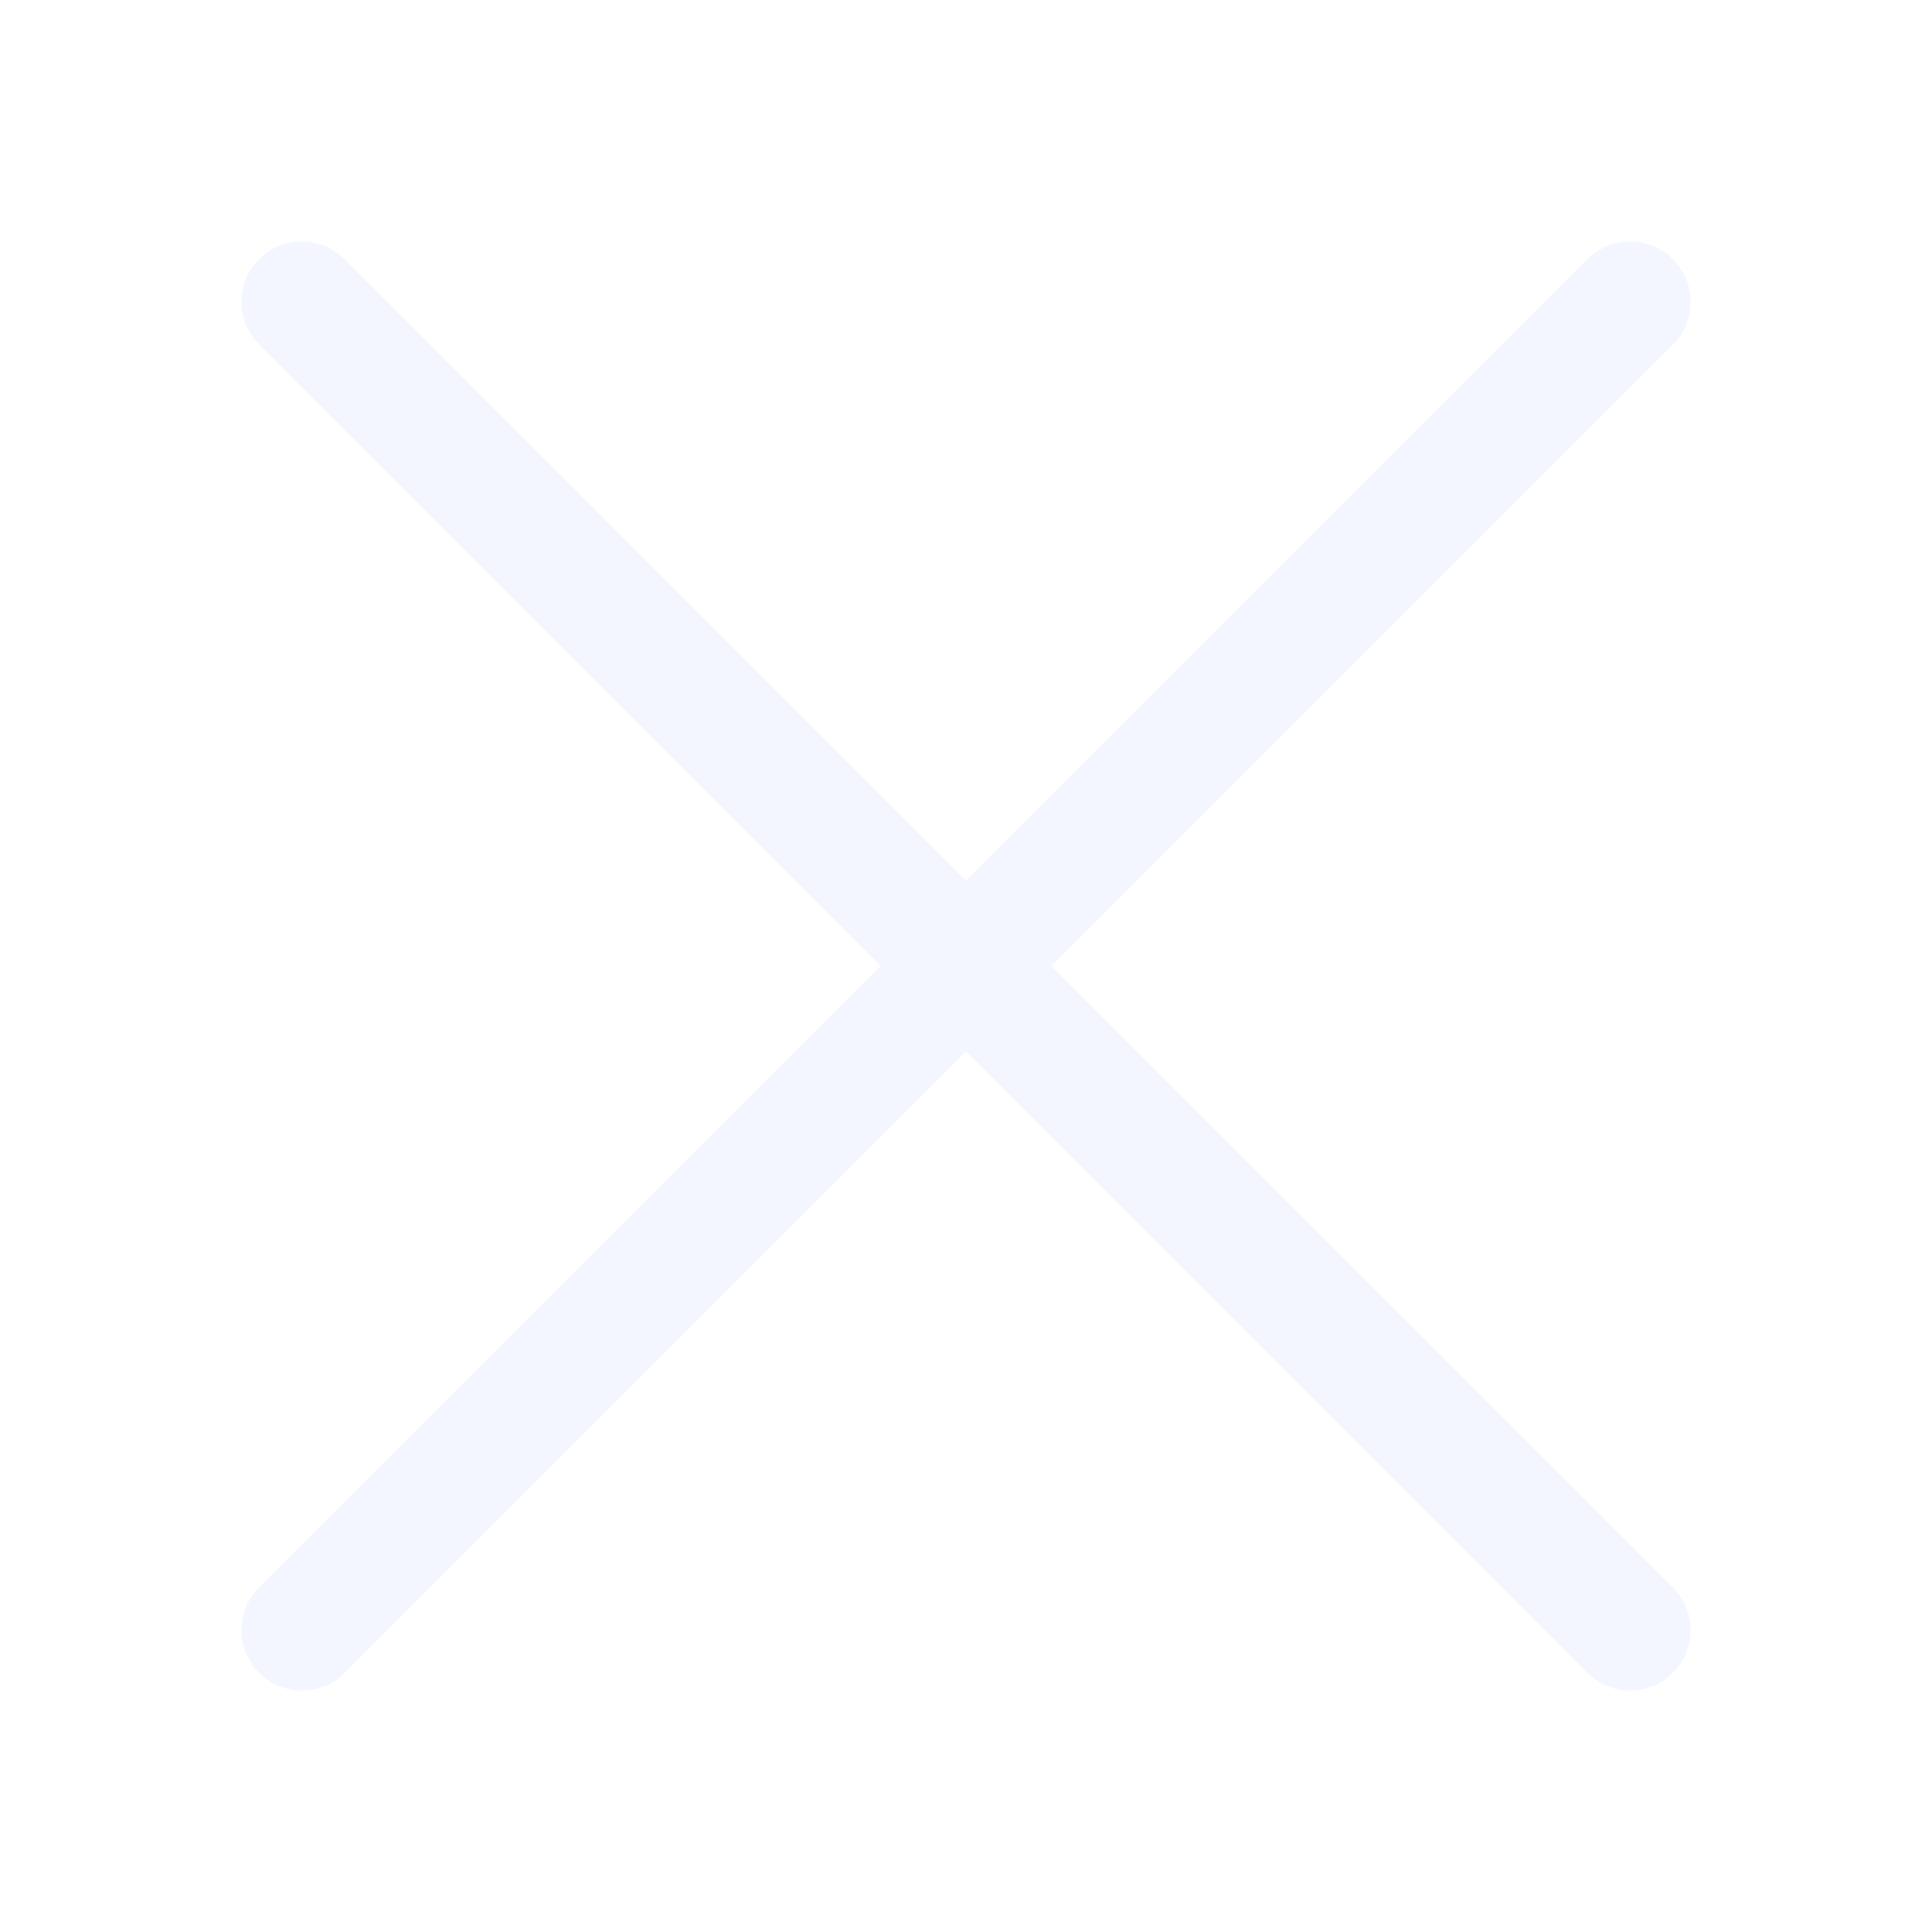
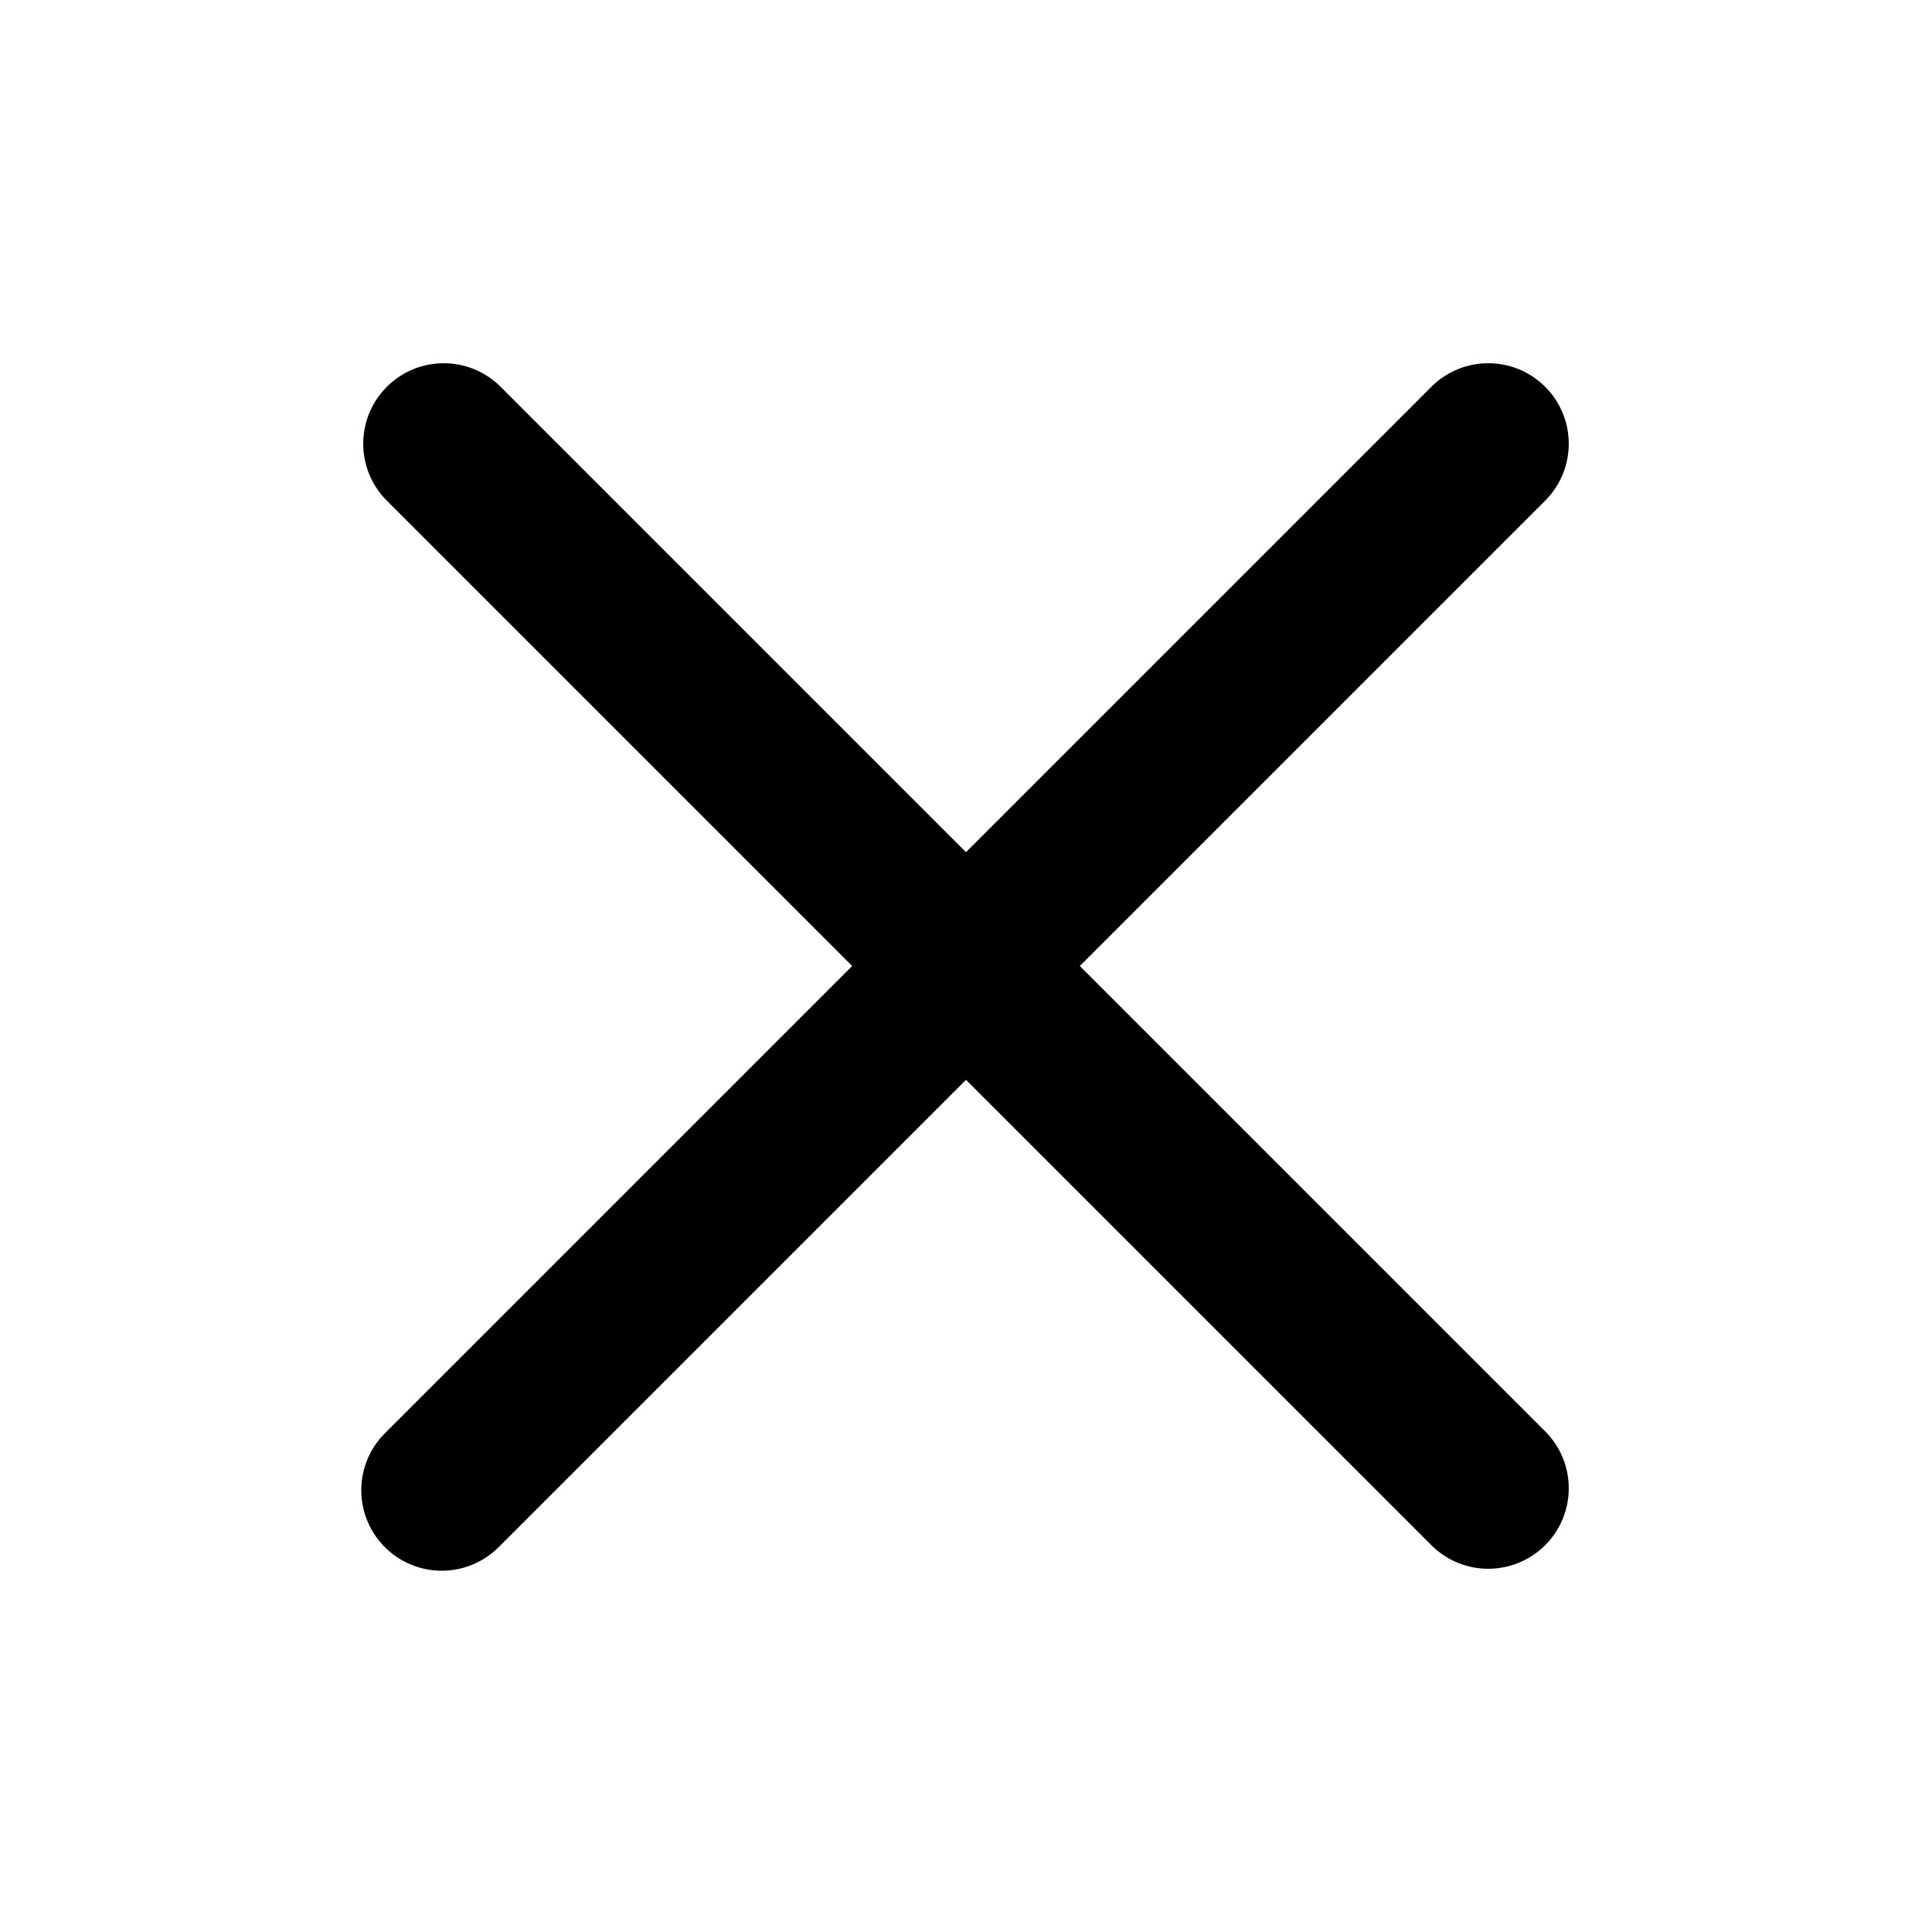
- <svg xmlns="http://www.w3.org/2000/svg" width="16" height="16" fill="#f4f6ff" class="bi bi-x-lg" viewBox="0 0 16 16">
-   <path d="M2.146 2.854a.5.5 0 1 1 .708-.708L8 7.293l5.146-5.147a.5.5 0 0 1 .708.708L8.707 8l5.147 5.146a.5.5 0 0 1-.708.708L8 8.707l-5.146 5.147a.5.5 0 0 1-.708-.708L7.293 8 2.146 2.854Z" />
+ <svg xmlns="http://www.w3.org/2000/svg" width="800px" height="800px" viewBox="0 0 24 24" fill="none">
+   <path fill-rule="evenodd" clip-rule="evenodd" d="M19.207 6.207a1 1 0 0 0-1.414-1.414L12 10.586 6.207 4.793a1 1 0 0 0-1.414 1.414L10.586 12l-5.793 5.793a1 1 0 1 0 1.414 1.414L12 13.414l5.793 5.793a1 1 0 0 0 1.414-1.414L13.414 12l5.793-5.793z" fill="#000000" />
</svg>
